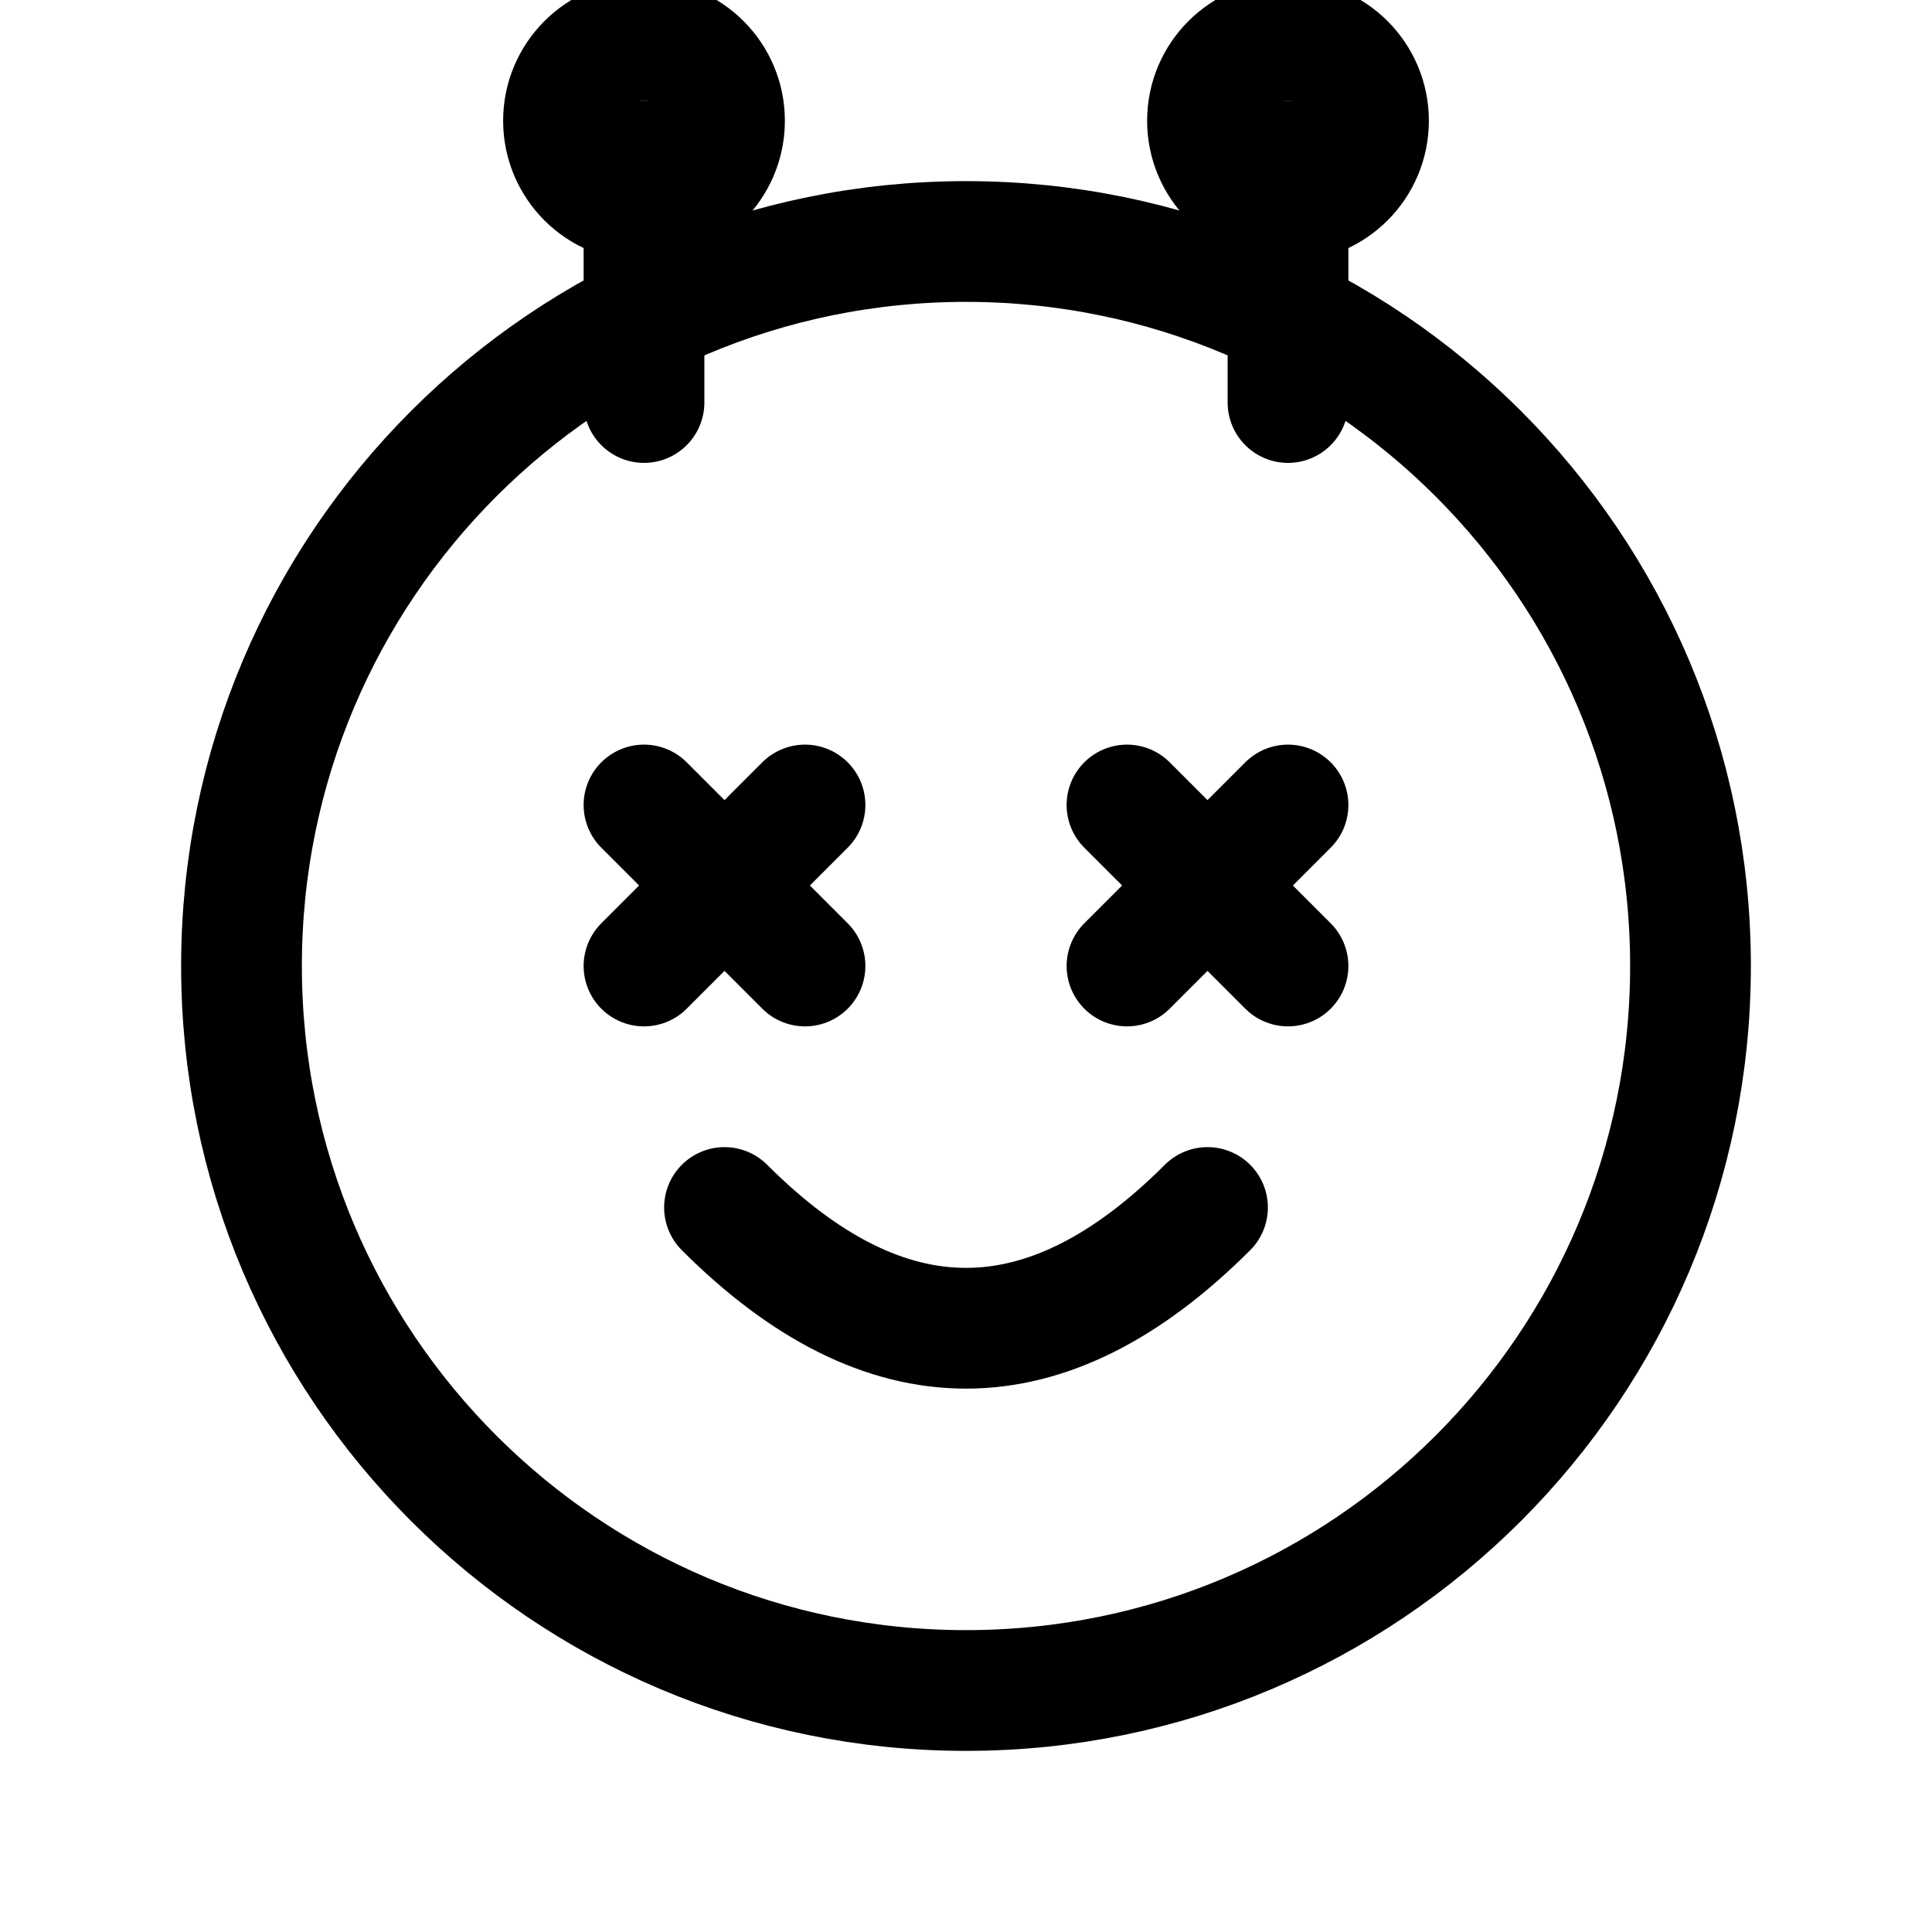
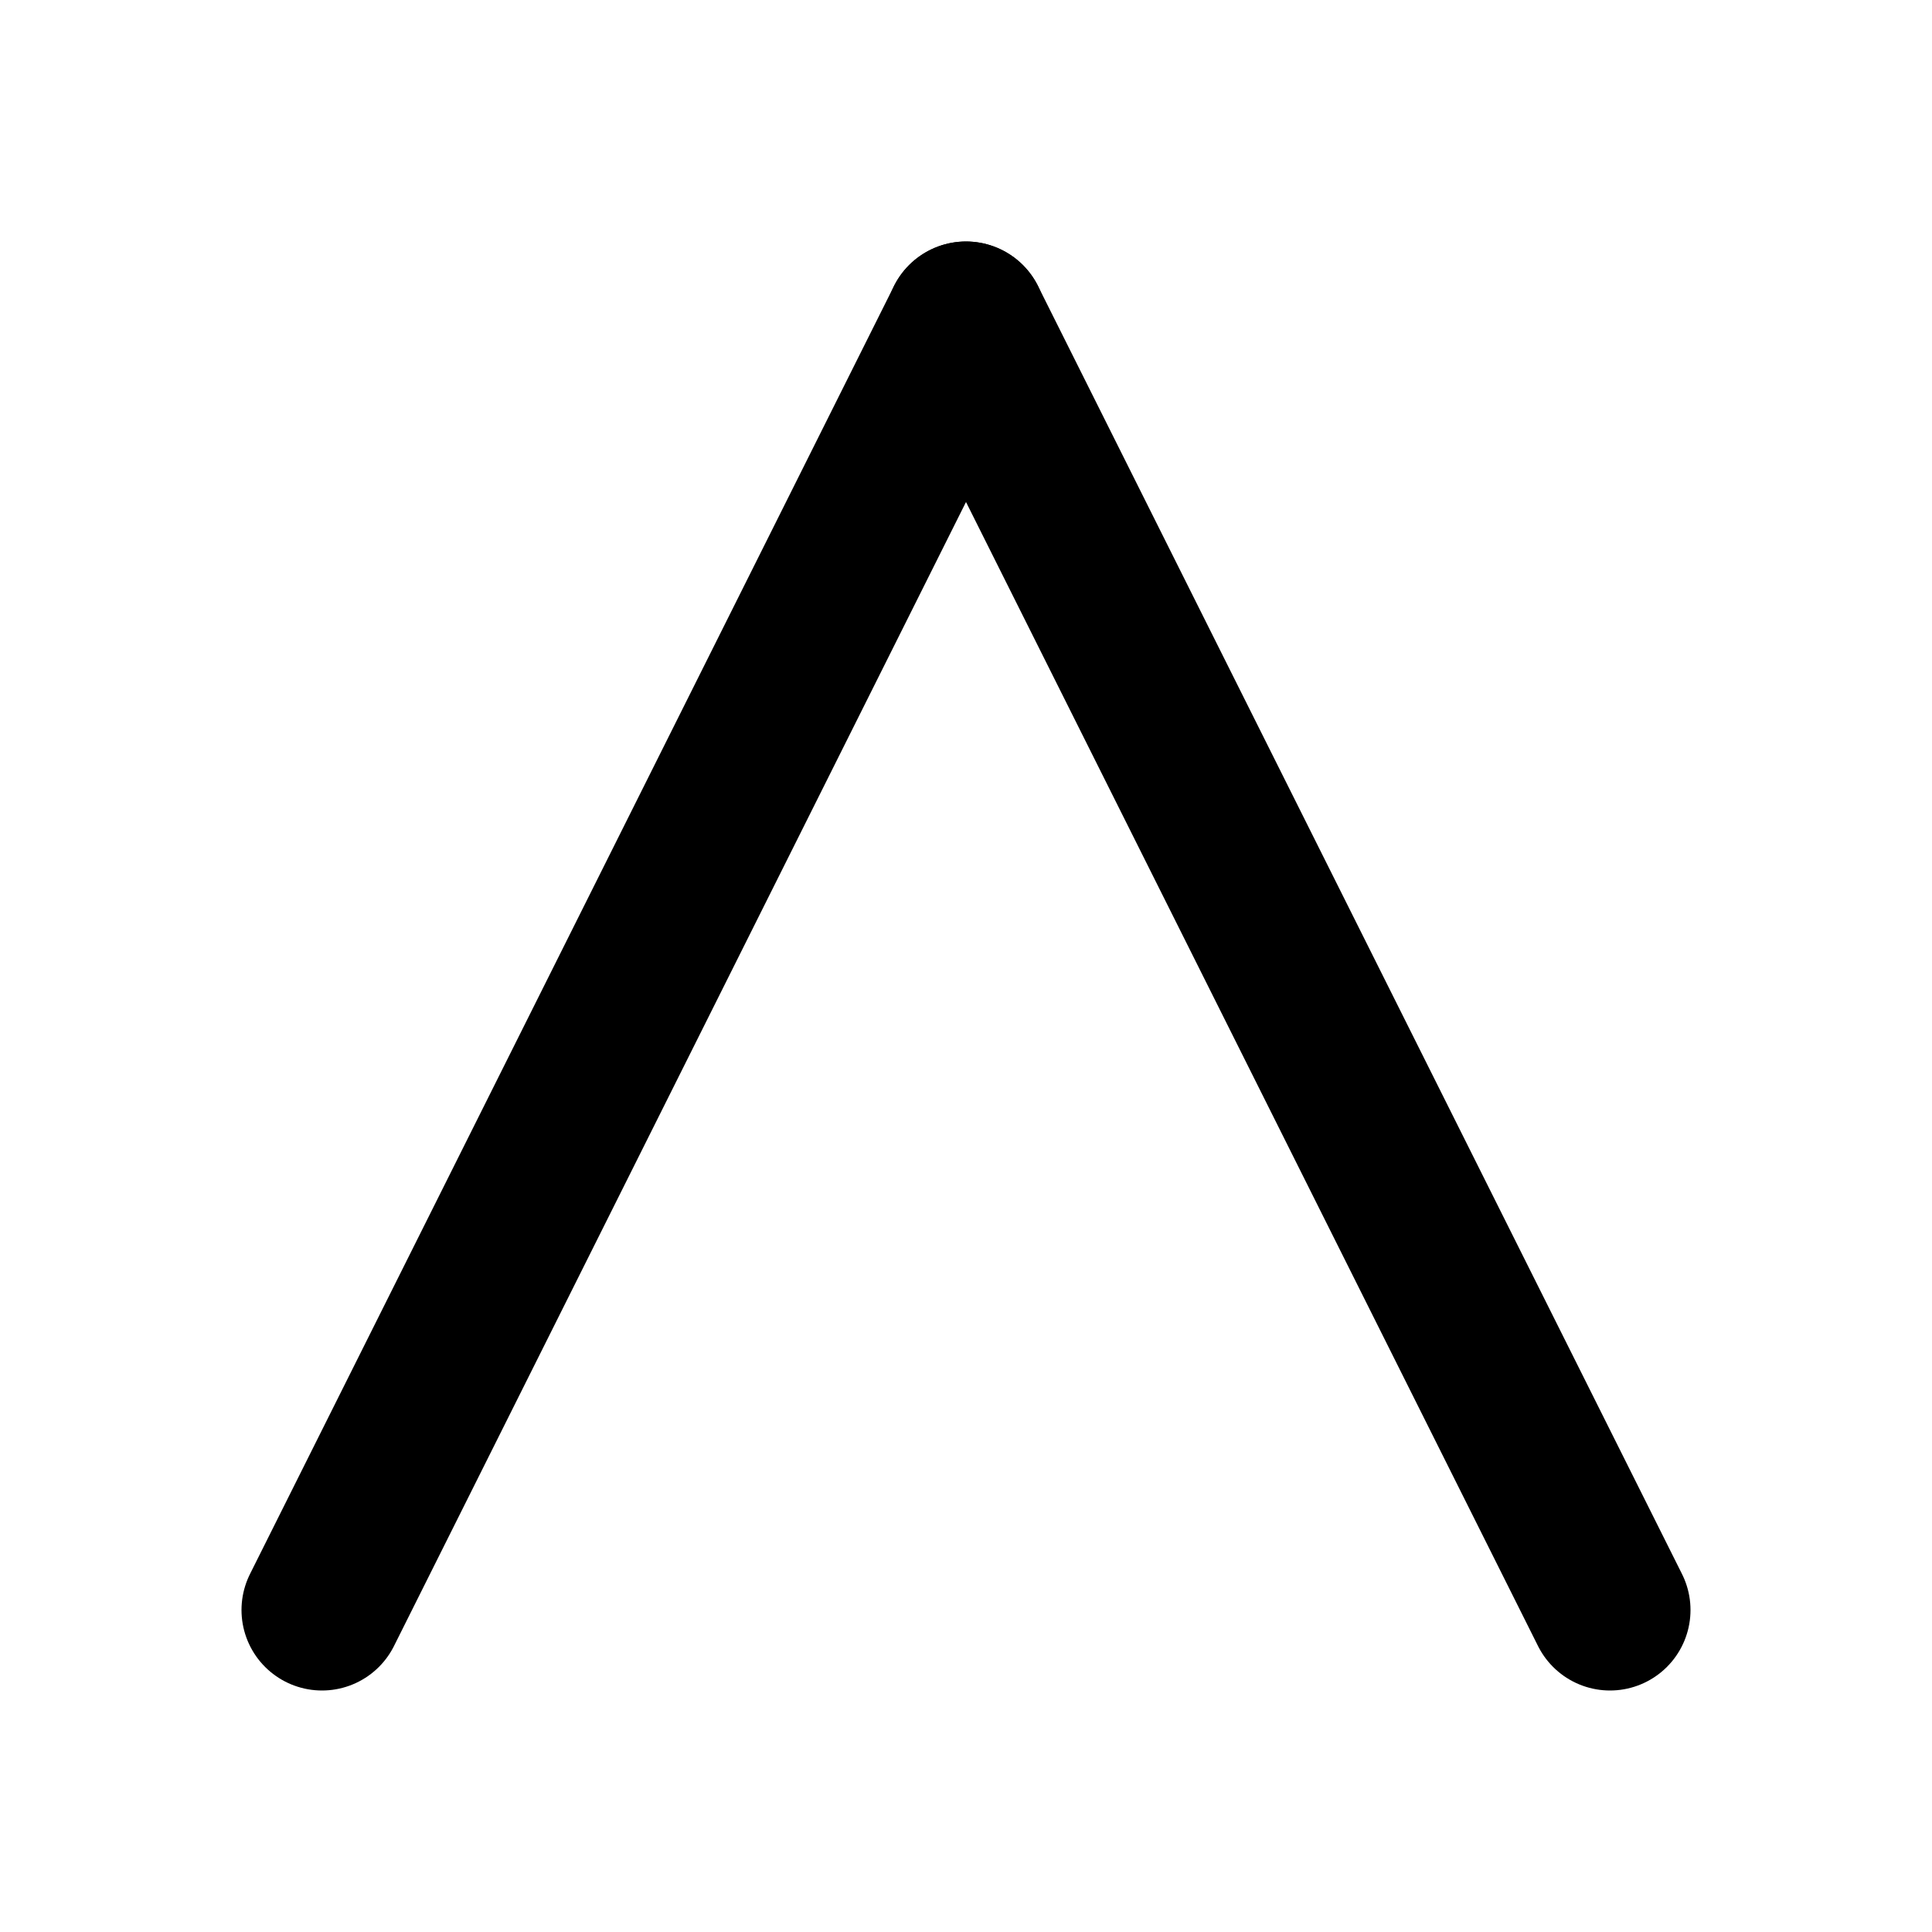
- <svg xmlns="http://www.w3.org/2000/svg" width="24" height="24" viewBox="0 0 24 24" fill="none" stroke="currentColor" stroke-width="1.5" stroke-linecap="round" stroke-linejoin="round">
-   <circle cx="12" cy="12" r="9" />
-   <line x1="8" y1="5" x2="8" y2="2" />
-   <line x1="16" y1="5" x2="16" y2="2" />
-   <circle cx="8" cy="1.5" r="1" />
-   <circle cx="16" cy="1.5" r="1" />
-   <path d="M8 10 L10 12 M10 10 L8 12" />
-   <path d="M14 10 L16 12 M16 10 L14 12" />
-   <path d="M9 15 Q12 18 15 15" />
-   <path d="M10 16 Q12 17 14 16" stroke-width="1" />
+ <svg xmlns="http://www.w3.org/2000/svg" width="24" height="24" viewBox="0 0 24 24" fill="none" stroke="currentColor" stroke-width="2" stroke-linecap="round" stroke-linejoin="round">
+   <path d="M12 4 L4 20" />
+   <path d="M12 4 L20 20" />
</svg>
